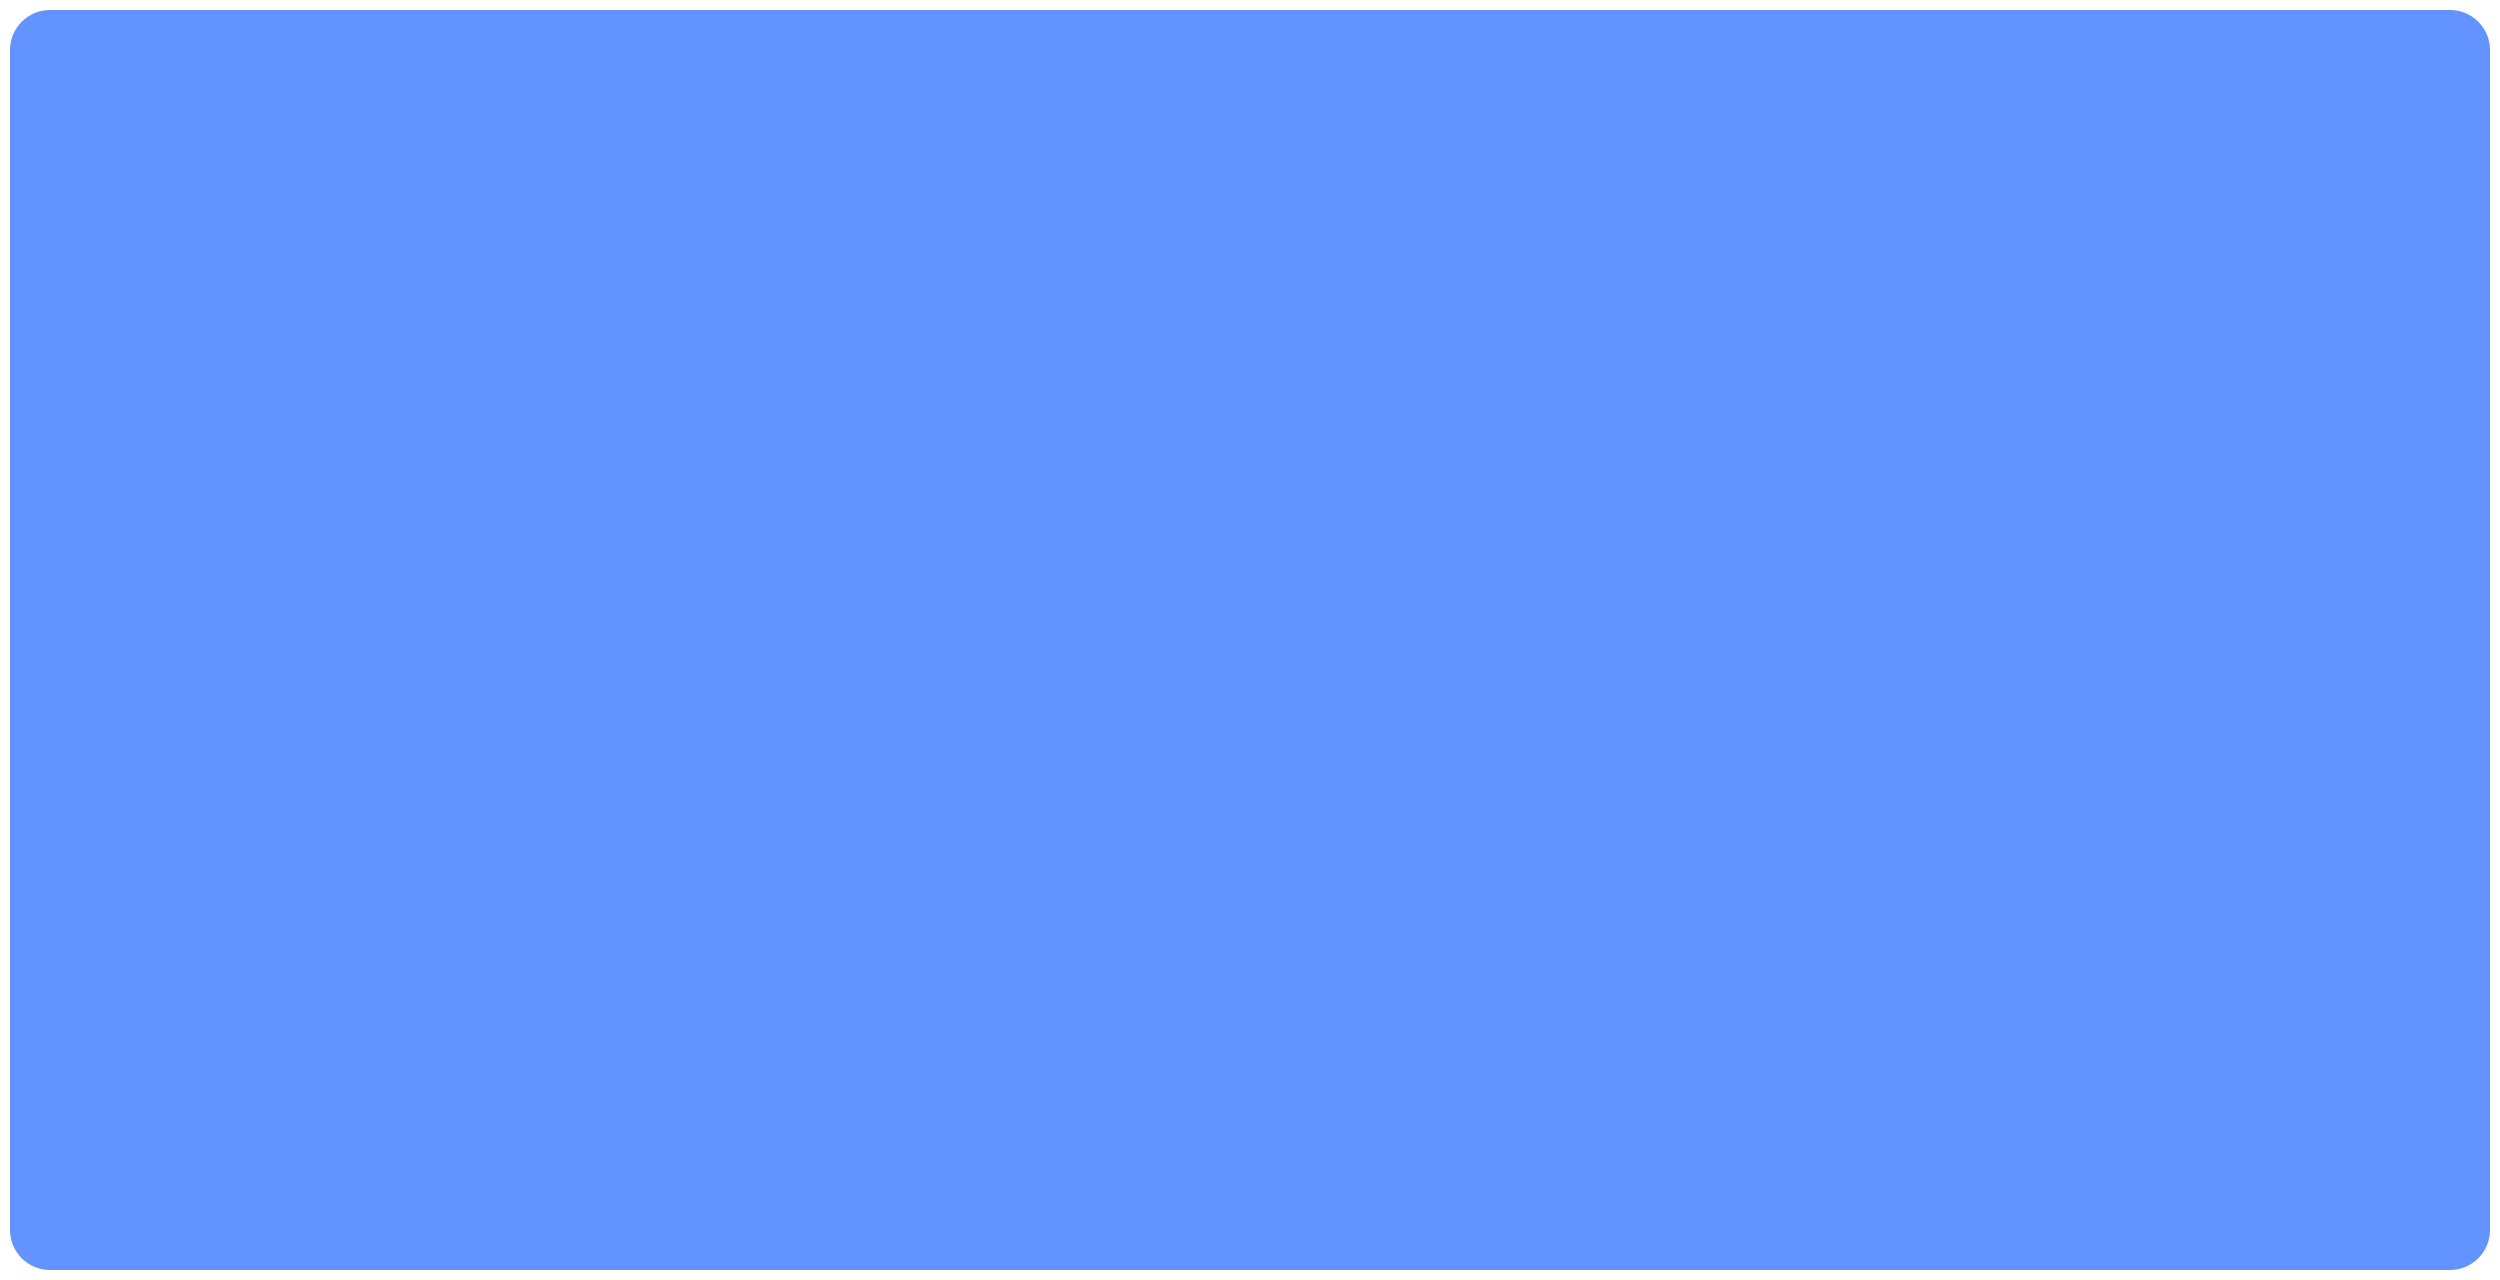
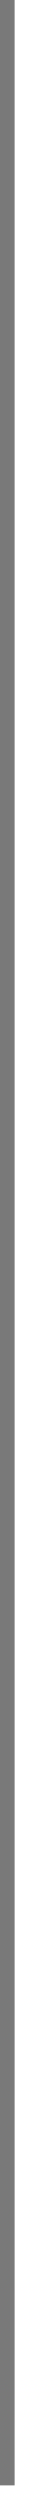
- <svg xmlns="http://www.w3.org/2000/svg" version="1.1" width="250px" height="128px">
-   <g transform="matrix(1 0 0 1 -951 -245 )">
-     <path d="M 952 250  A 4 4 0 0 1 956 246 L 1196 246  A 4 4 0 0 1 1200 250 L 1200 368  A 4 4 0 0 1 1196 372 L 956 372  A 4 4 0 0 1 952 368 L 952 250  Z " fill-rule="nonzero" fill="#6393ff" stroke="none" />
+ <svg xmlns="http://www.w3.org/2000/svg" version="1.1" width="2px" height="171px">
+   <g transform="matrix(1 0 0 1 -400 -1031 )">
+     <path d="M 400.5 1031  L 400.5 1201  " stroke-width="1" stroke="#797979" fill="none" />
  </g>
</svg>
